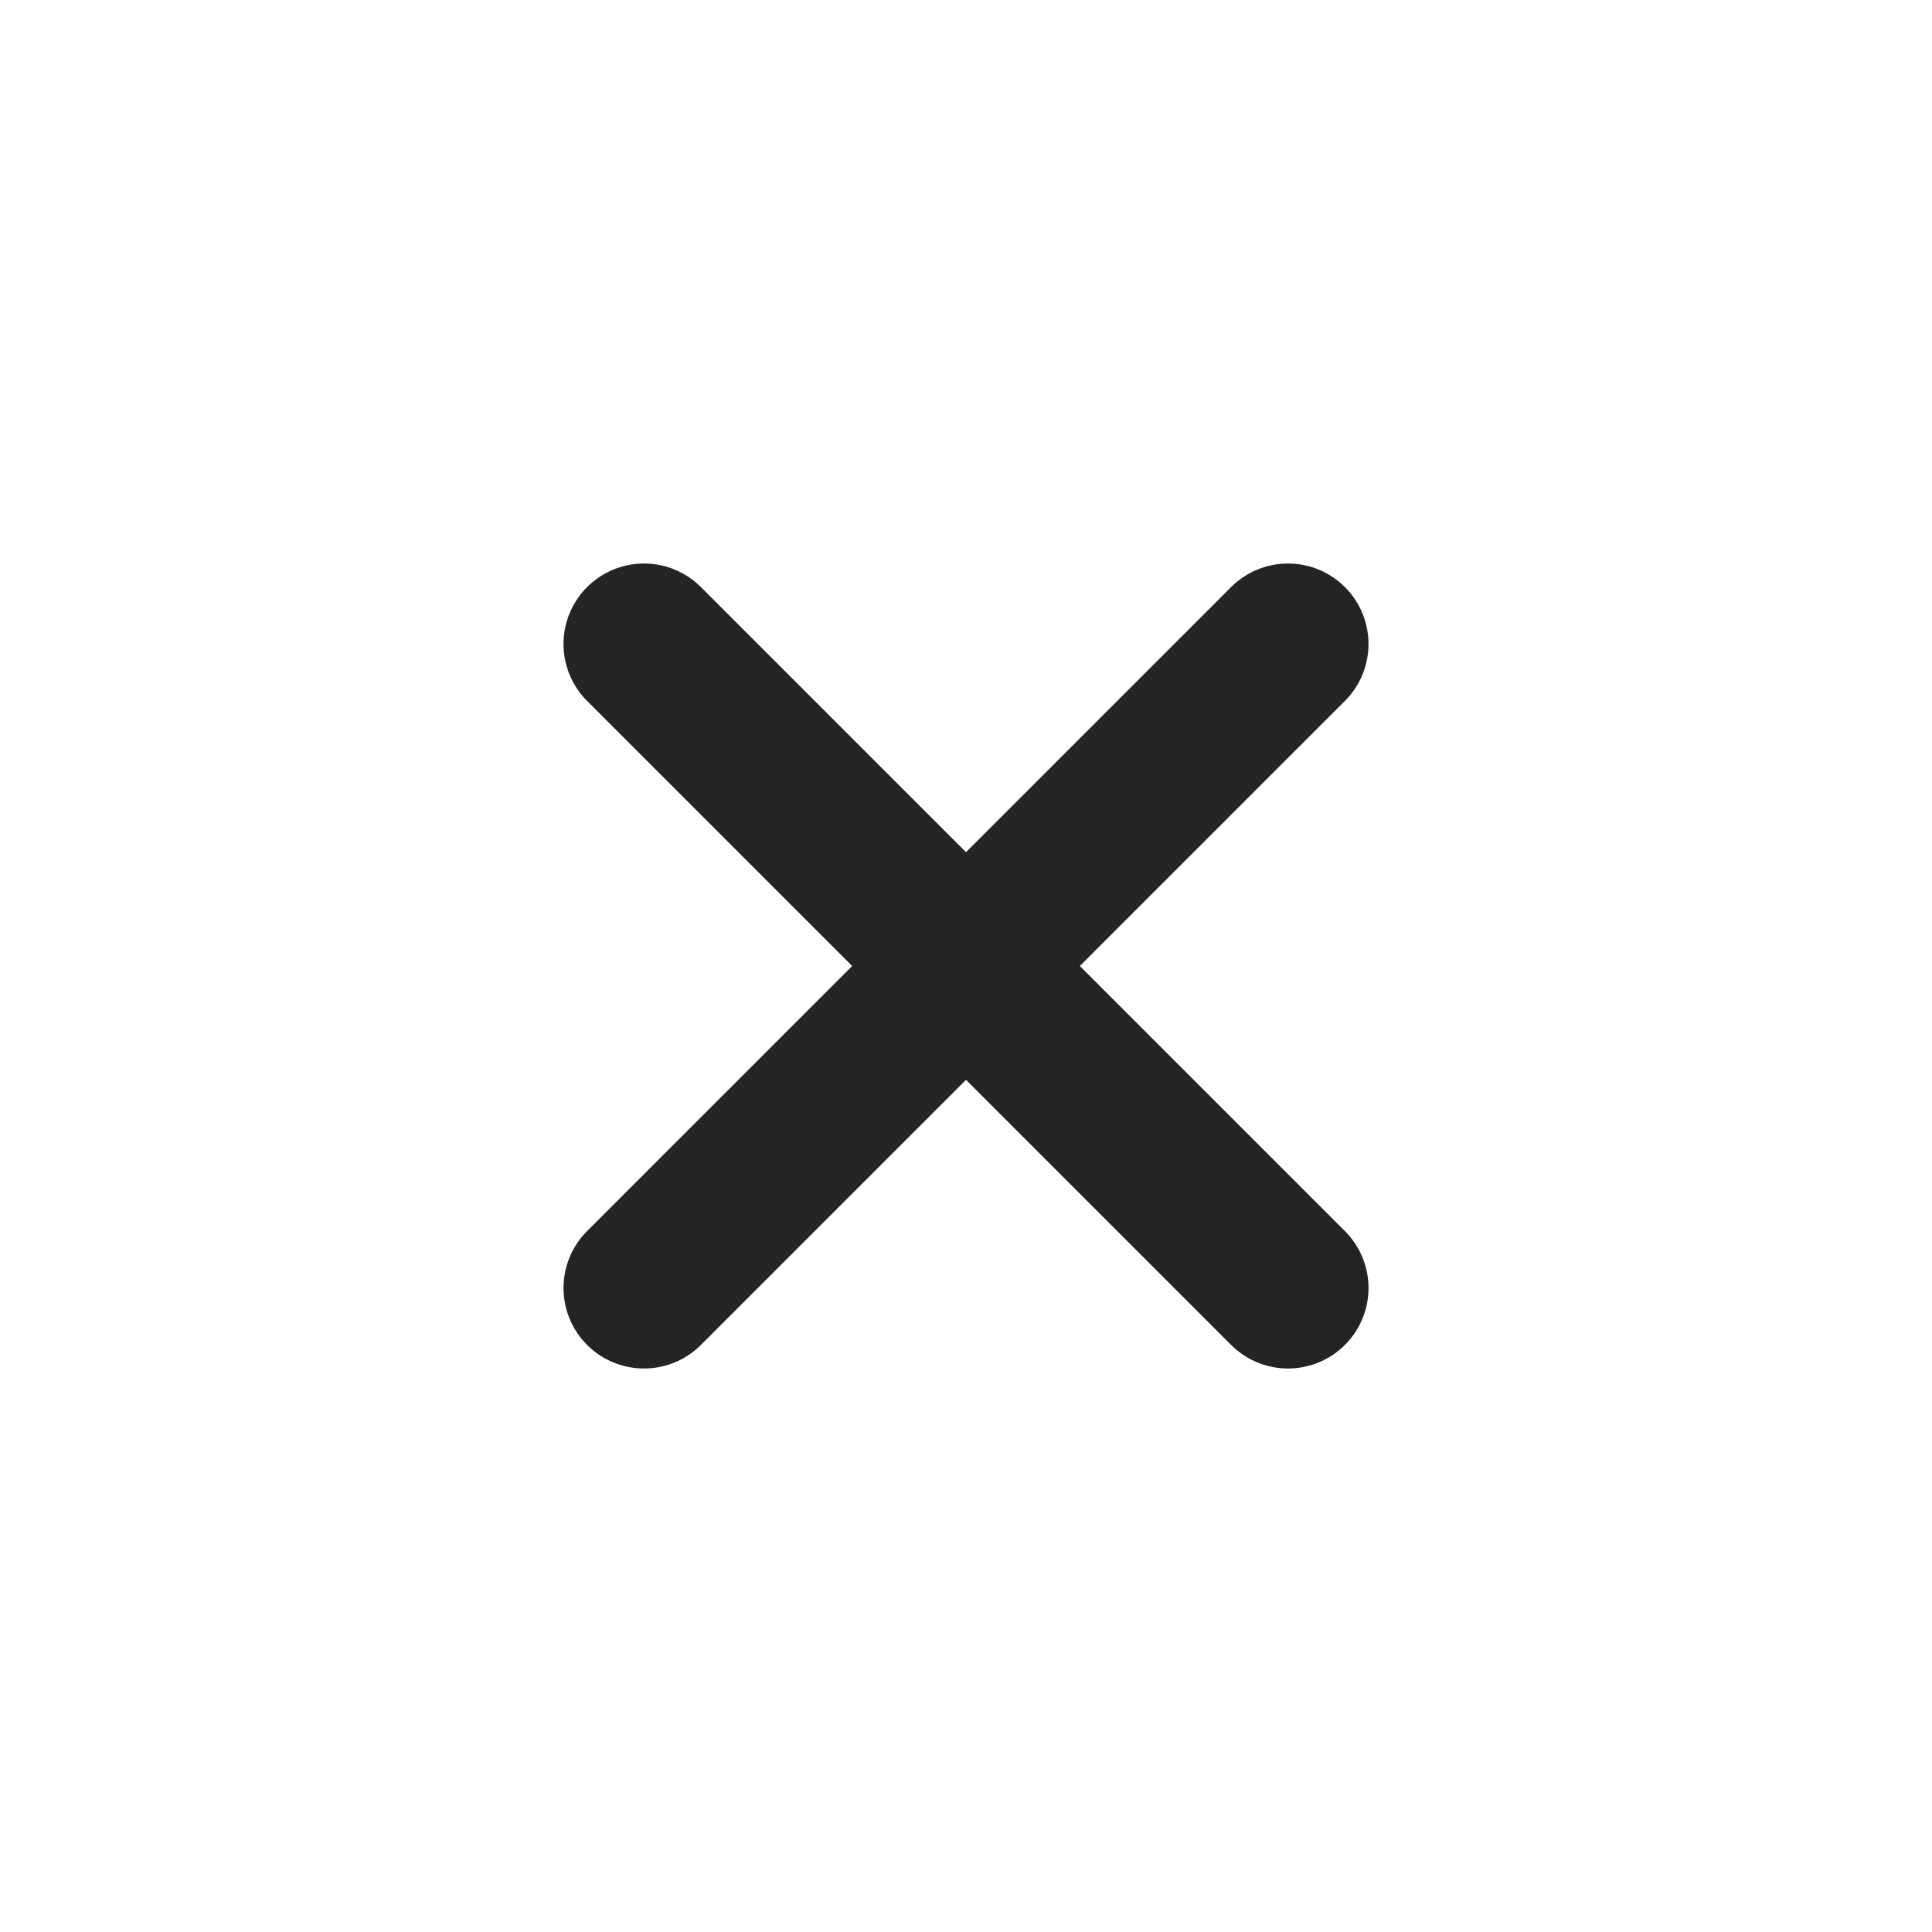
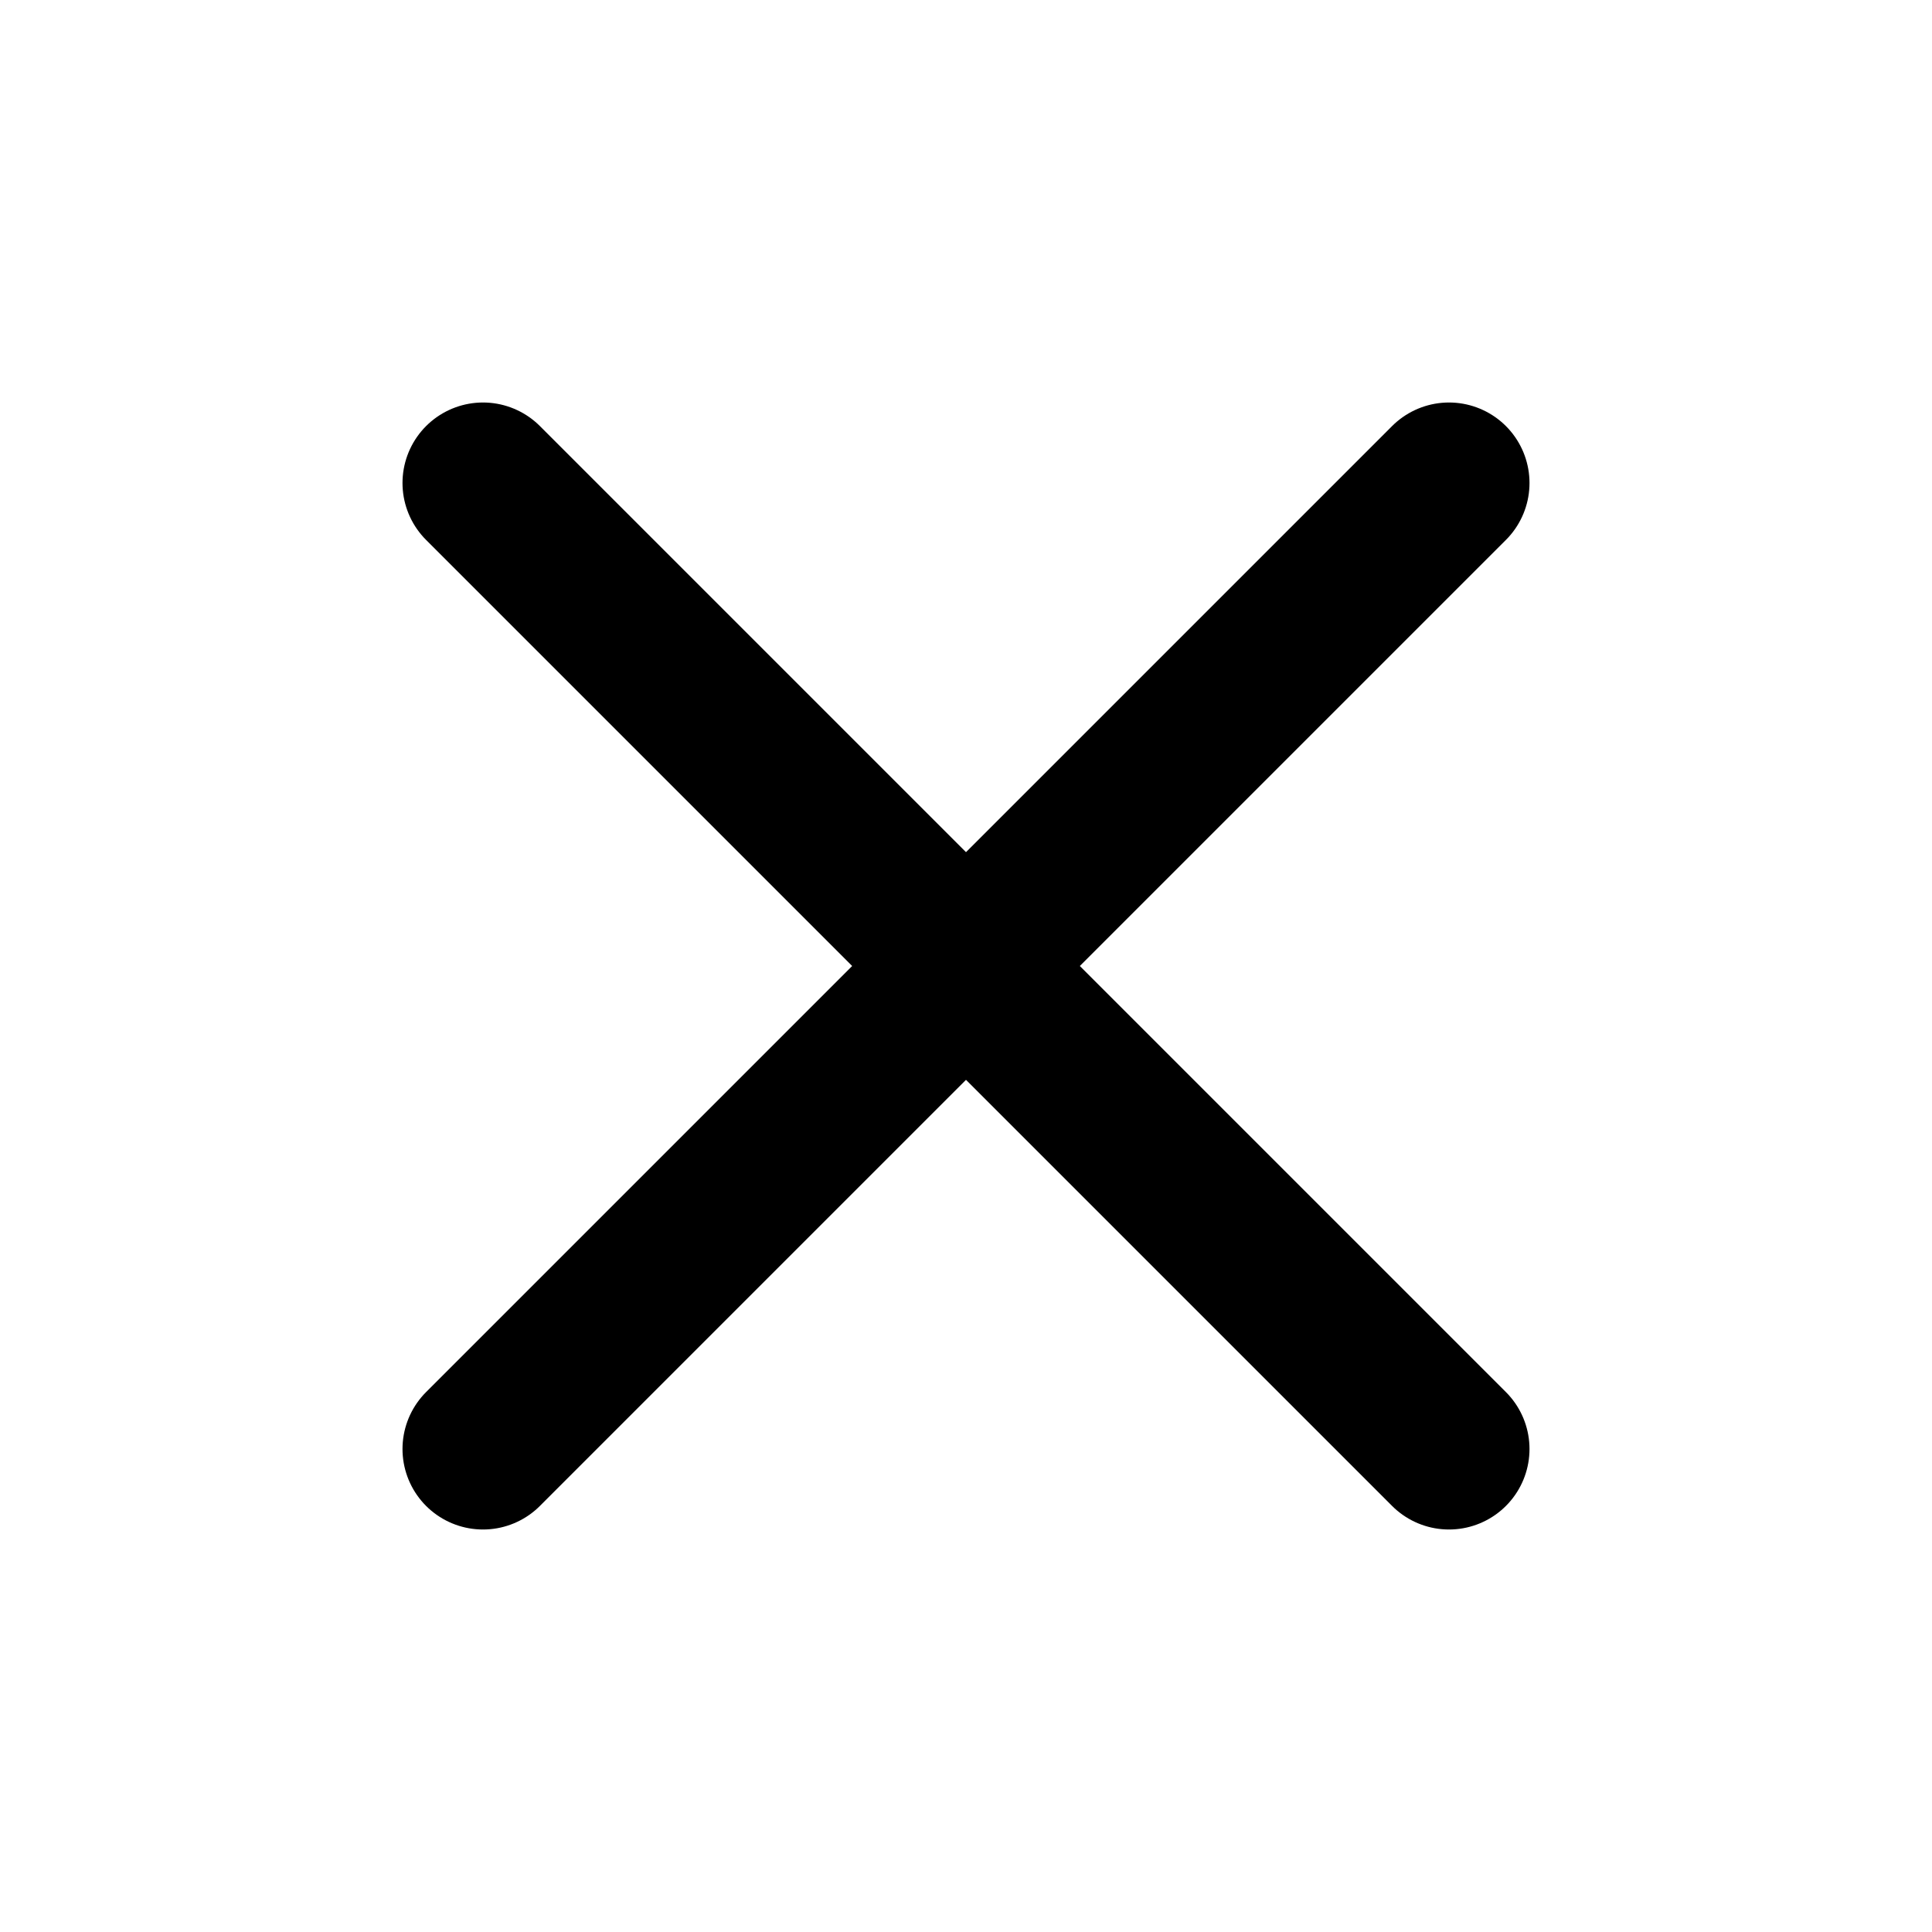
<svg xmlns="http://www.w3.org/2000/svg" width="800px" height="800px" viewBox="0 0 24 24" fill="none">
-   <g id="SVGRepo_bgCarrier" stroke-width="0" />
-   <g id="SVGRepo_tracerCarrier" stroke-linecap="round" stroke-linejoin="round" />
-   <g id="SVGRepo_iconCarrier">
-     <path d="M16 8L8 16M8 8L16 16" stroke="hsl(30, 0%, 14%)" stroke-width="2" stroke-linecap="round" />
-   </g>
+   <path d="M6 6L18 18M6 18L18 6" stroke="currentColor" stroke-width="2" stroke-linecap="round" />
</svg>
